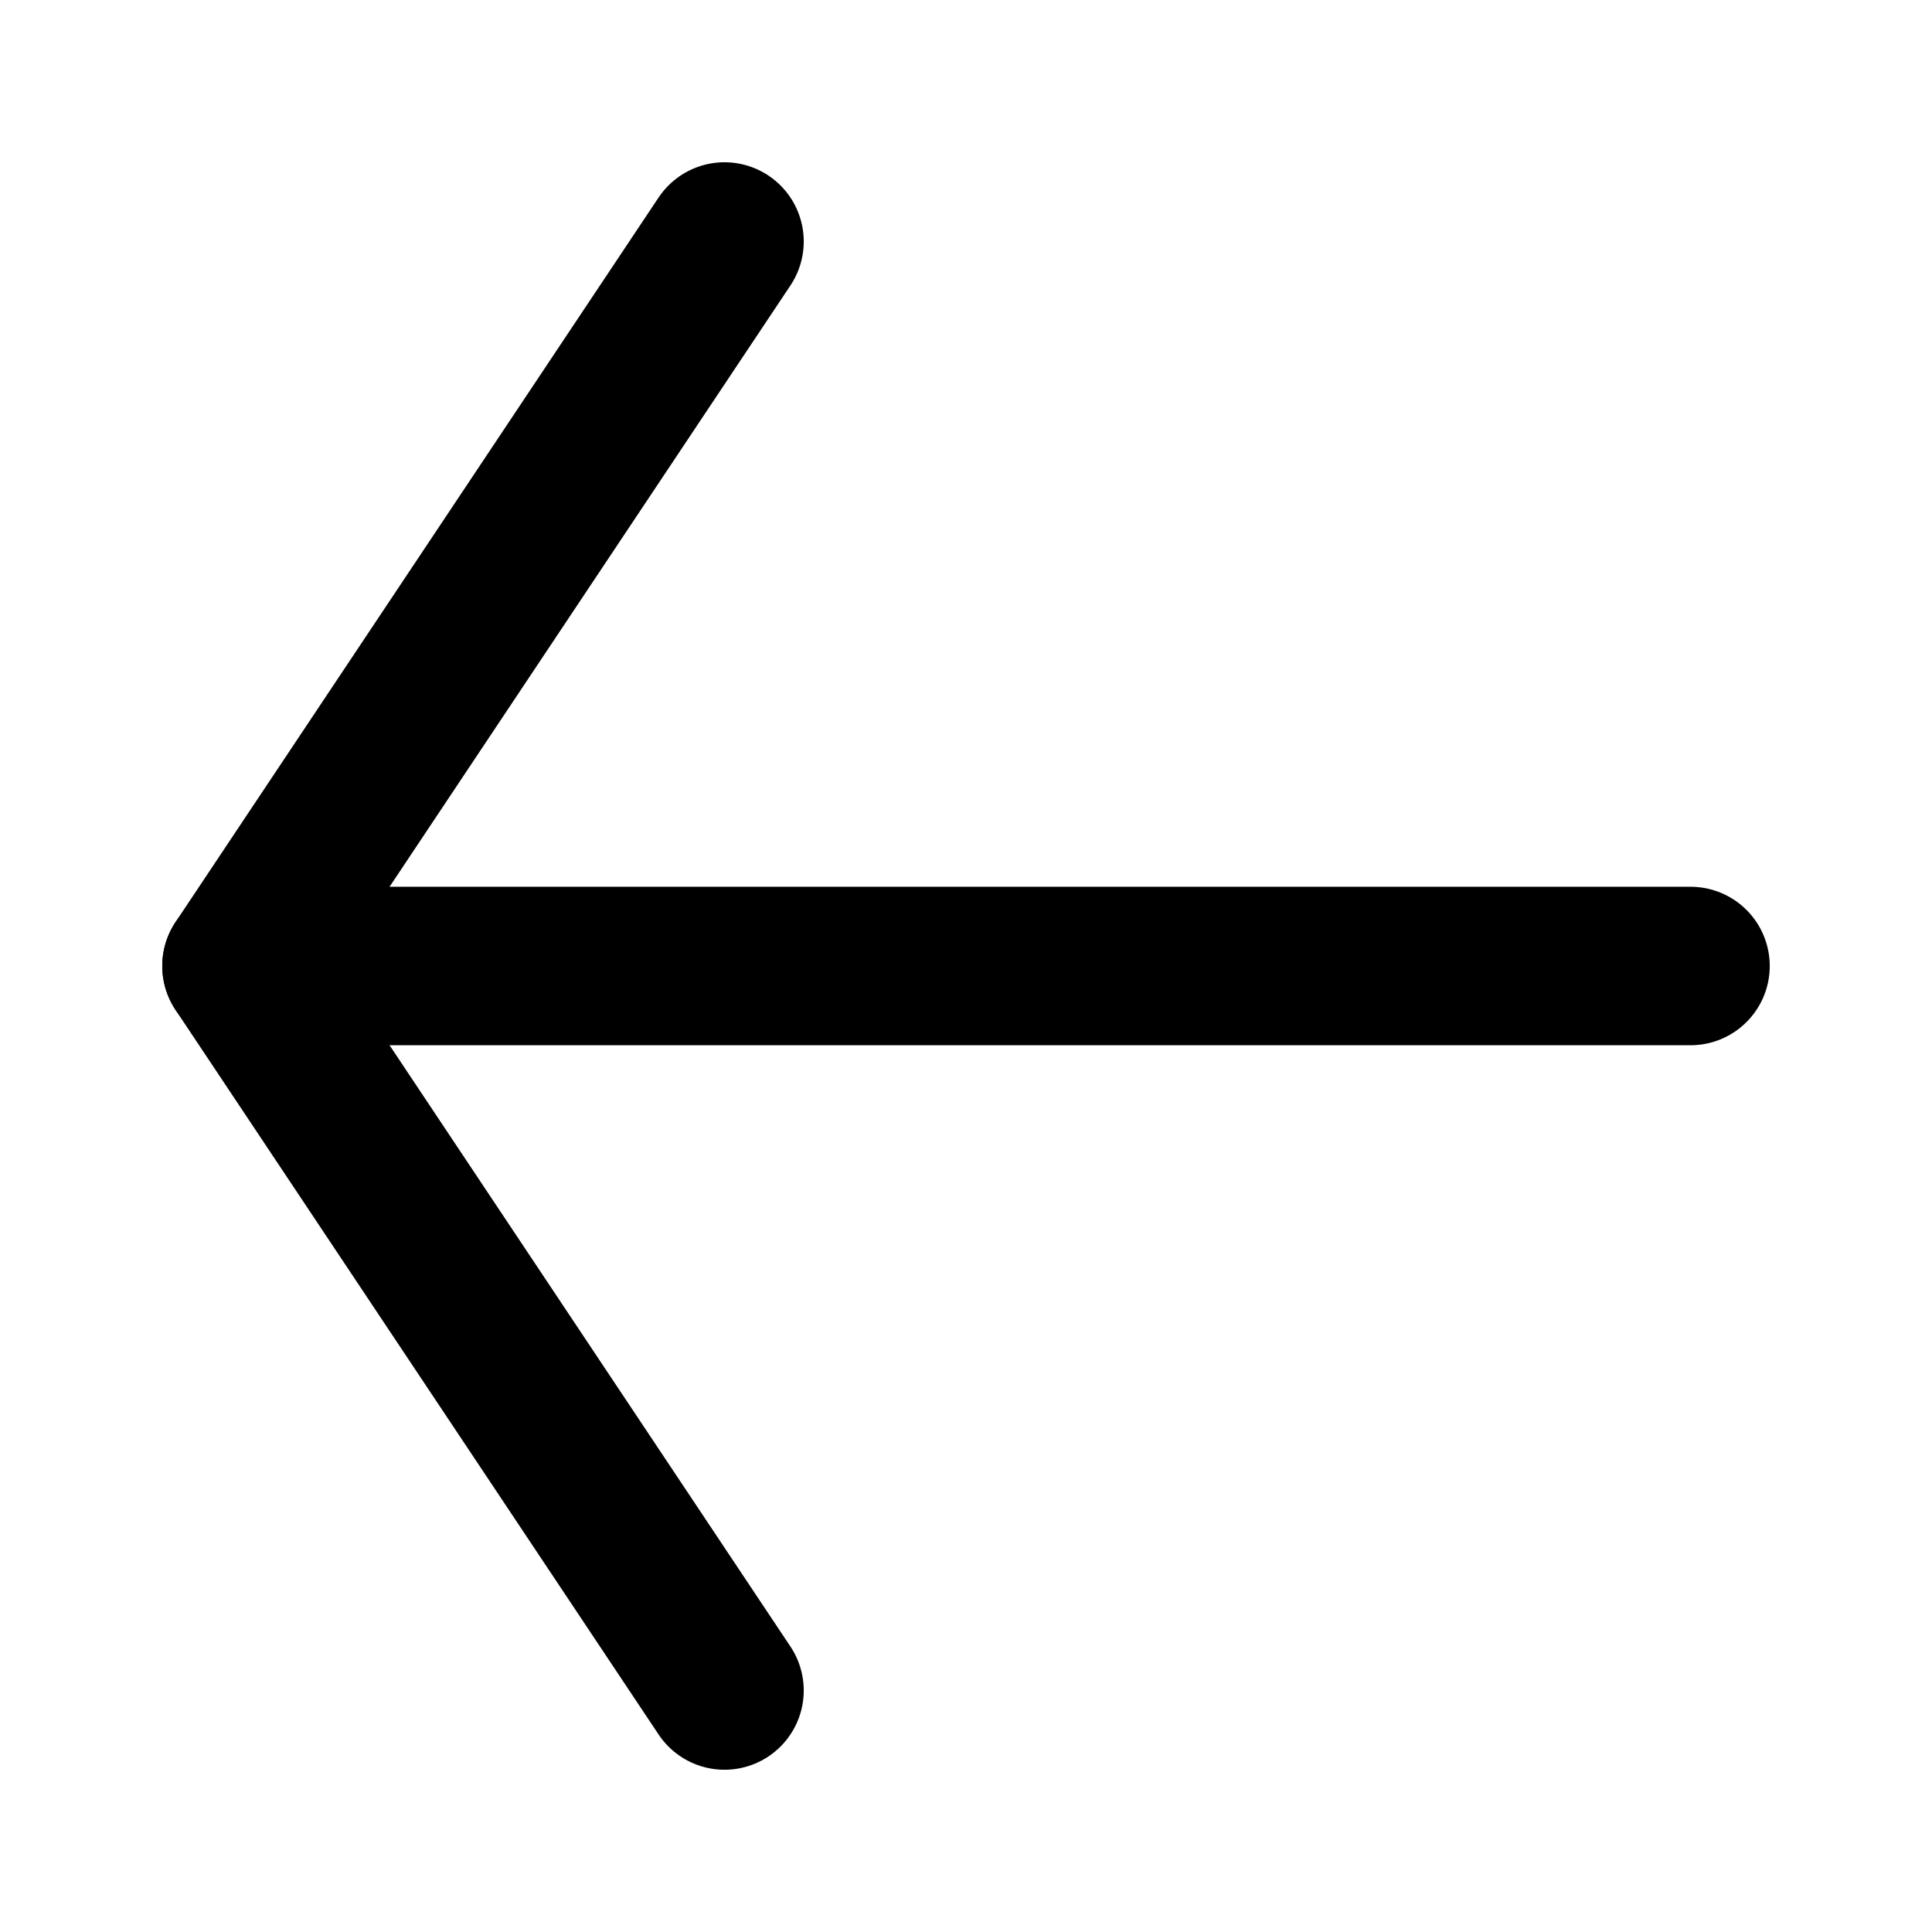
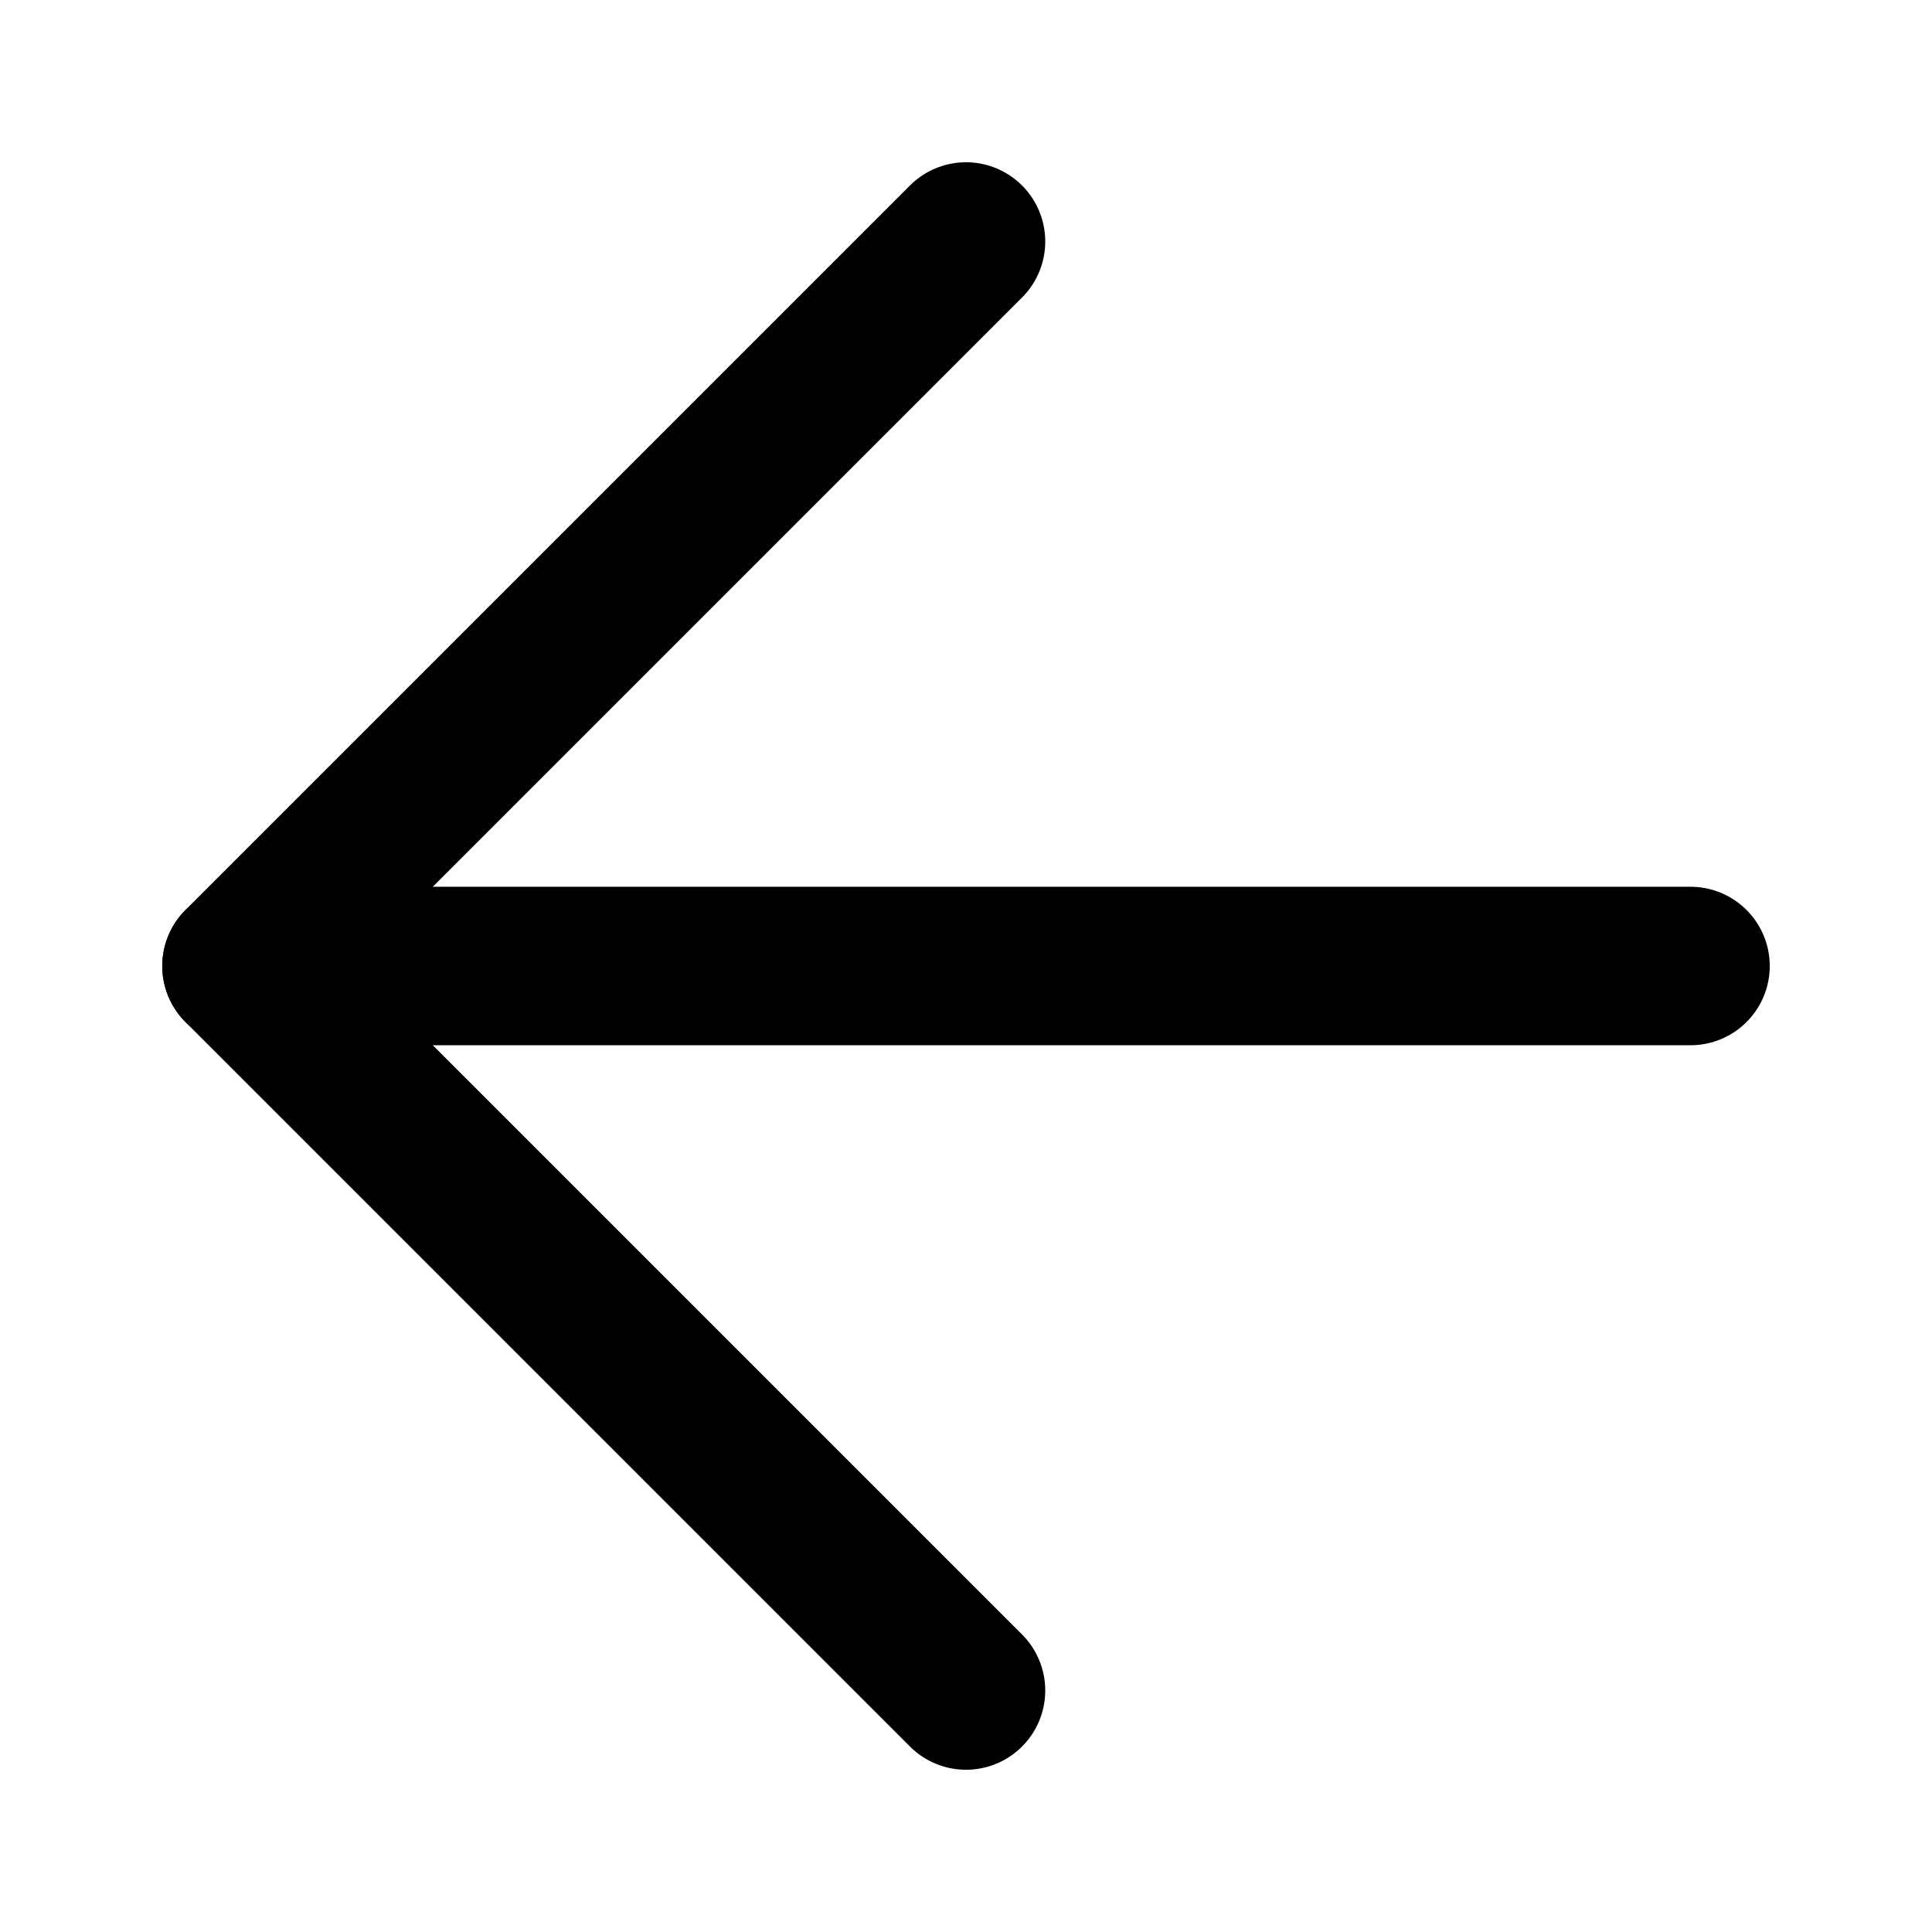
<svg xmlns="http://www.w3.org/2000/svg" viewBox="0 0 512 512">
  <path d="M64 256 L448 256" fill="none" stroke="currentColor" stroke-width="42" stroke-linecap="round" stroke-linejoin="round" />
-   <path d="M192 64 L64 256 L192 448" fill="none" stroke="currentColor" stroke-width="42" stroke-linecap="round" stroke-linejoin="round" />
+   <path d="M256 64 L64 256 L256 448" fill="none" stroke="currentColor" stroke-width="42" stroke-linecap="round" stroke-linejoin="round" />
</svg>
